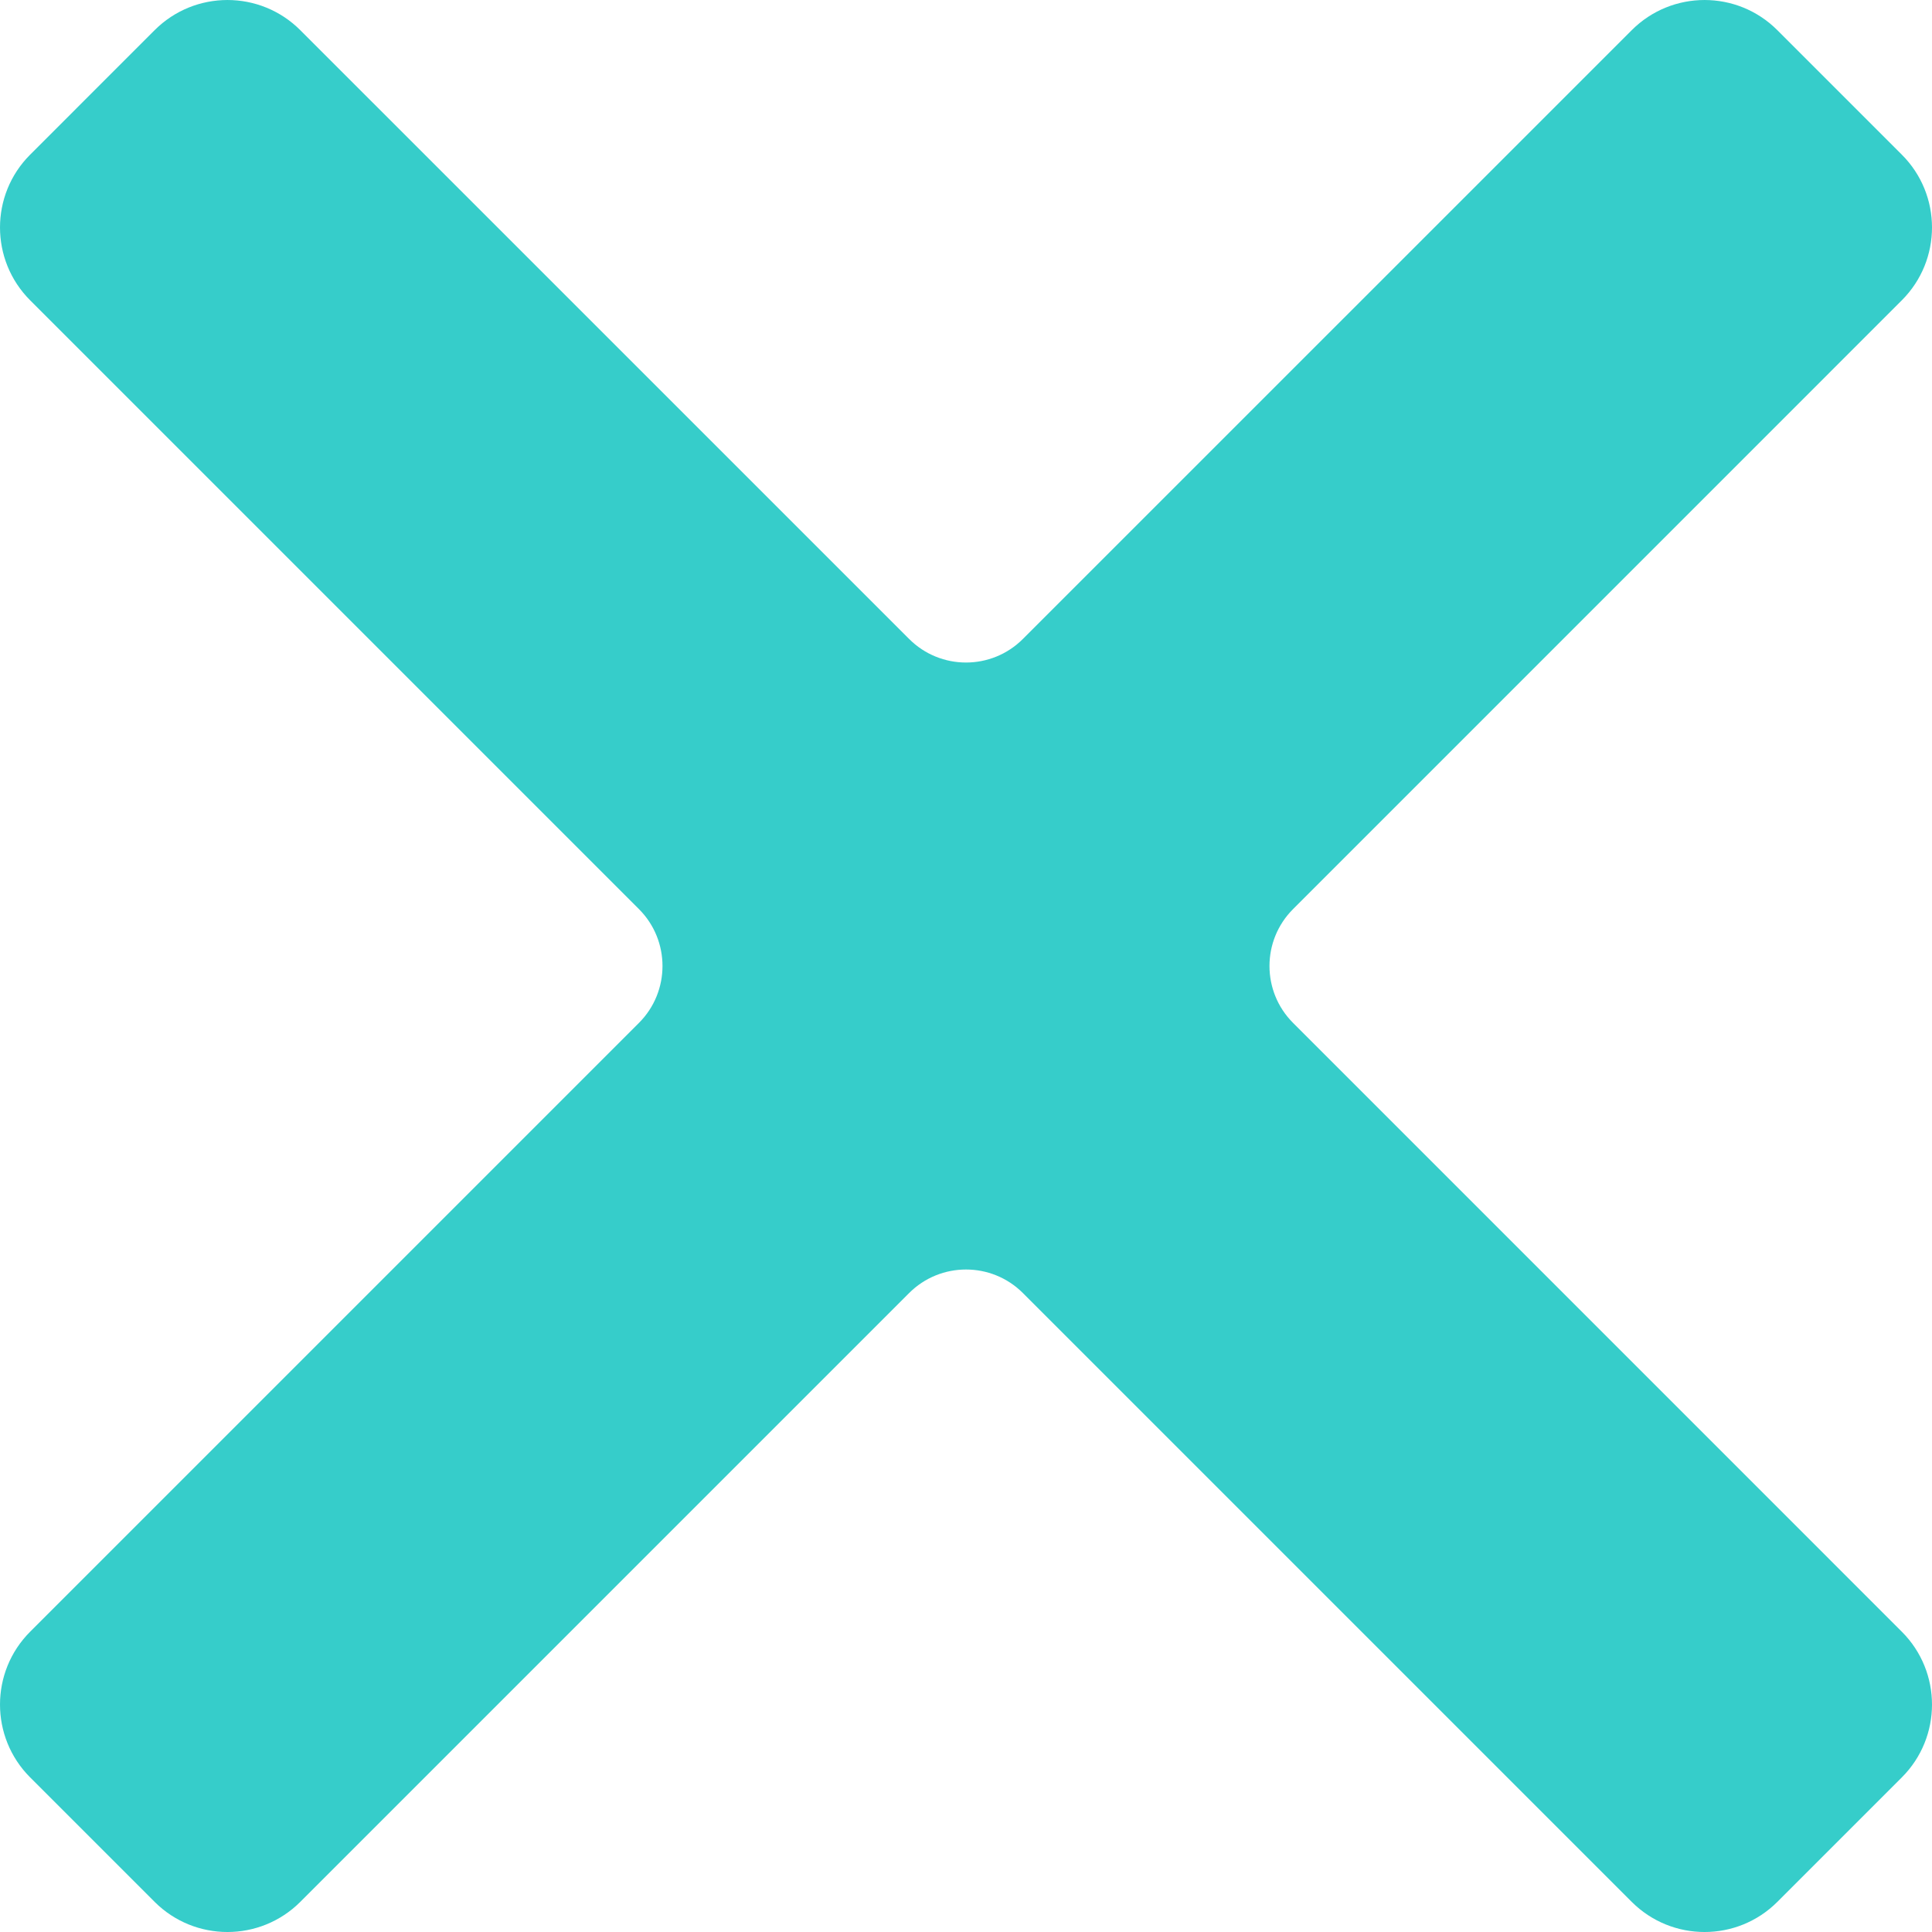
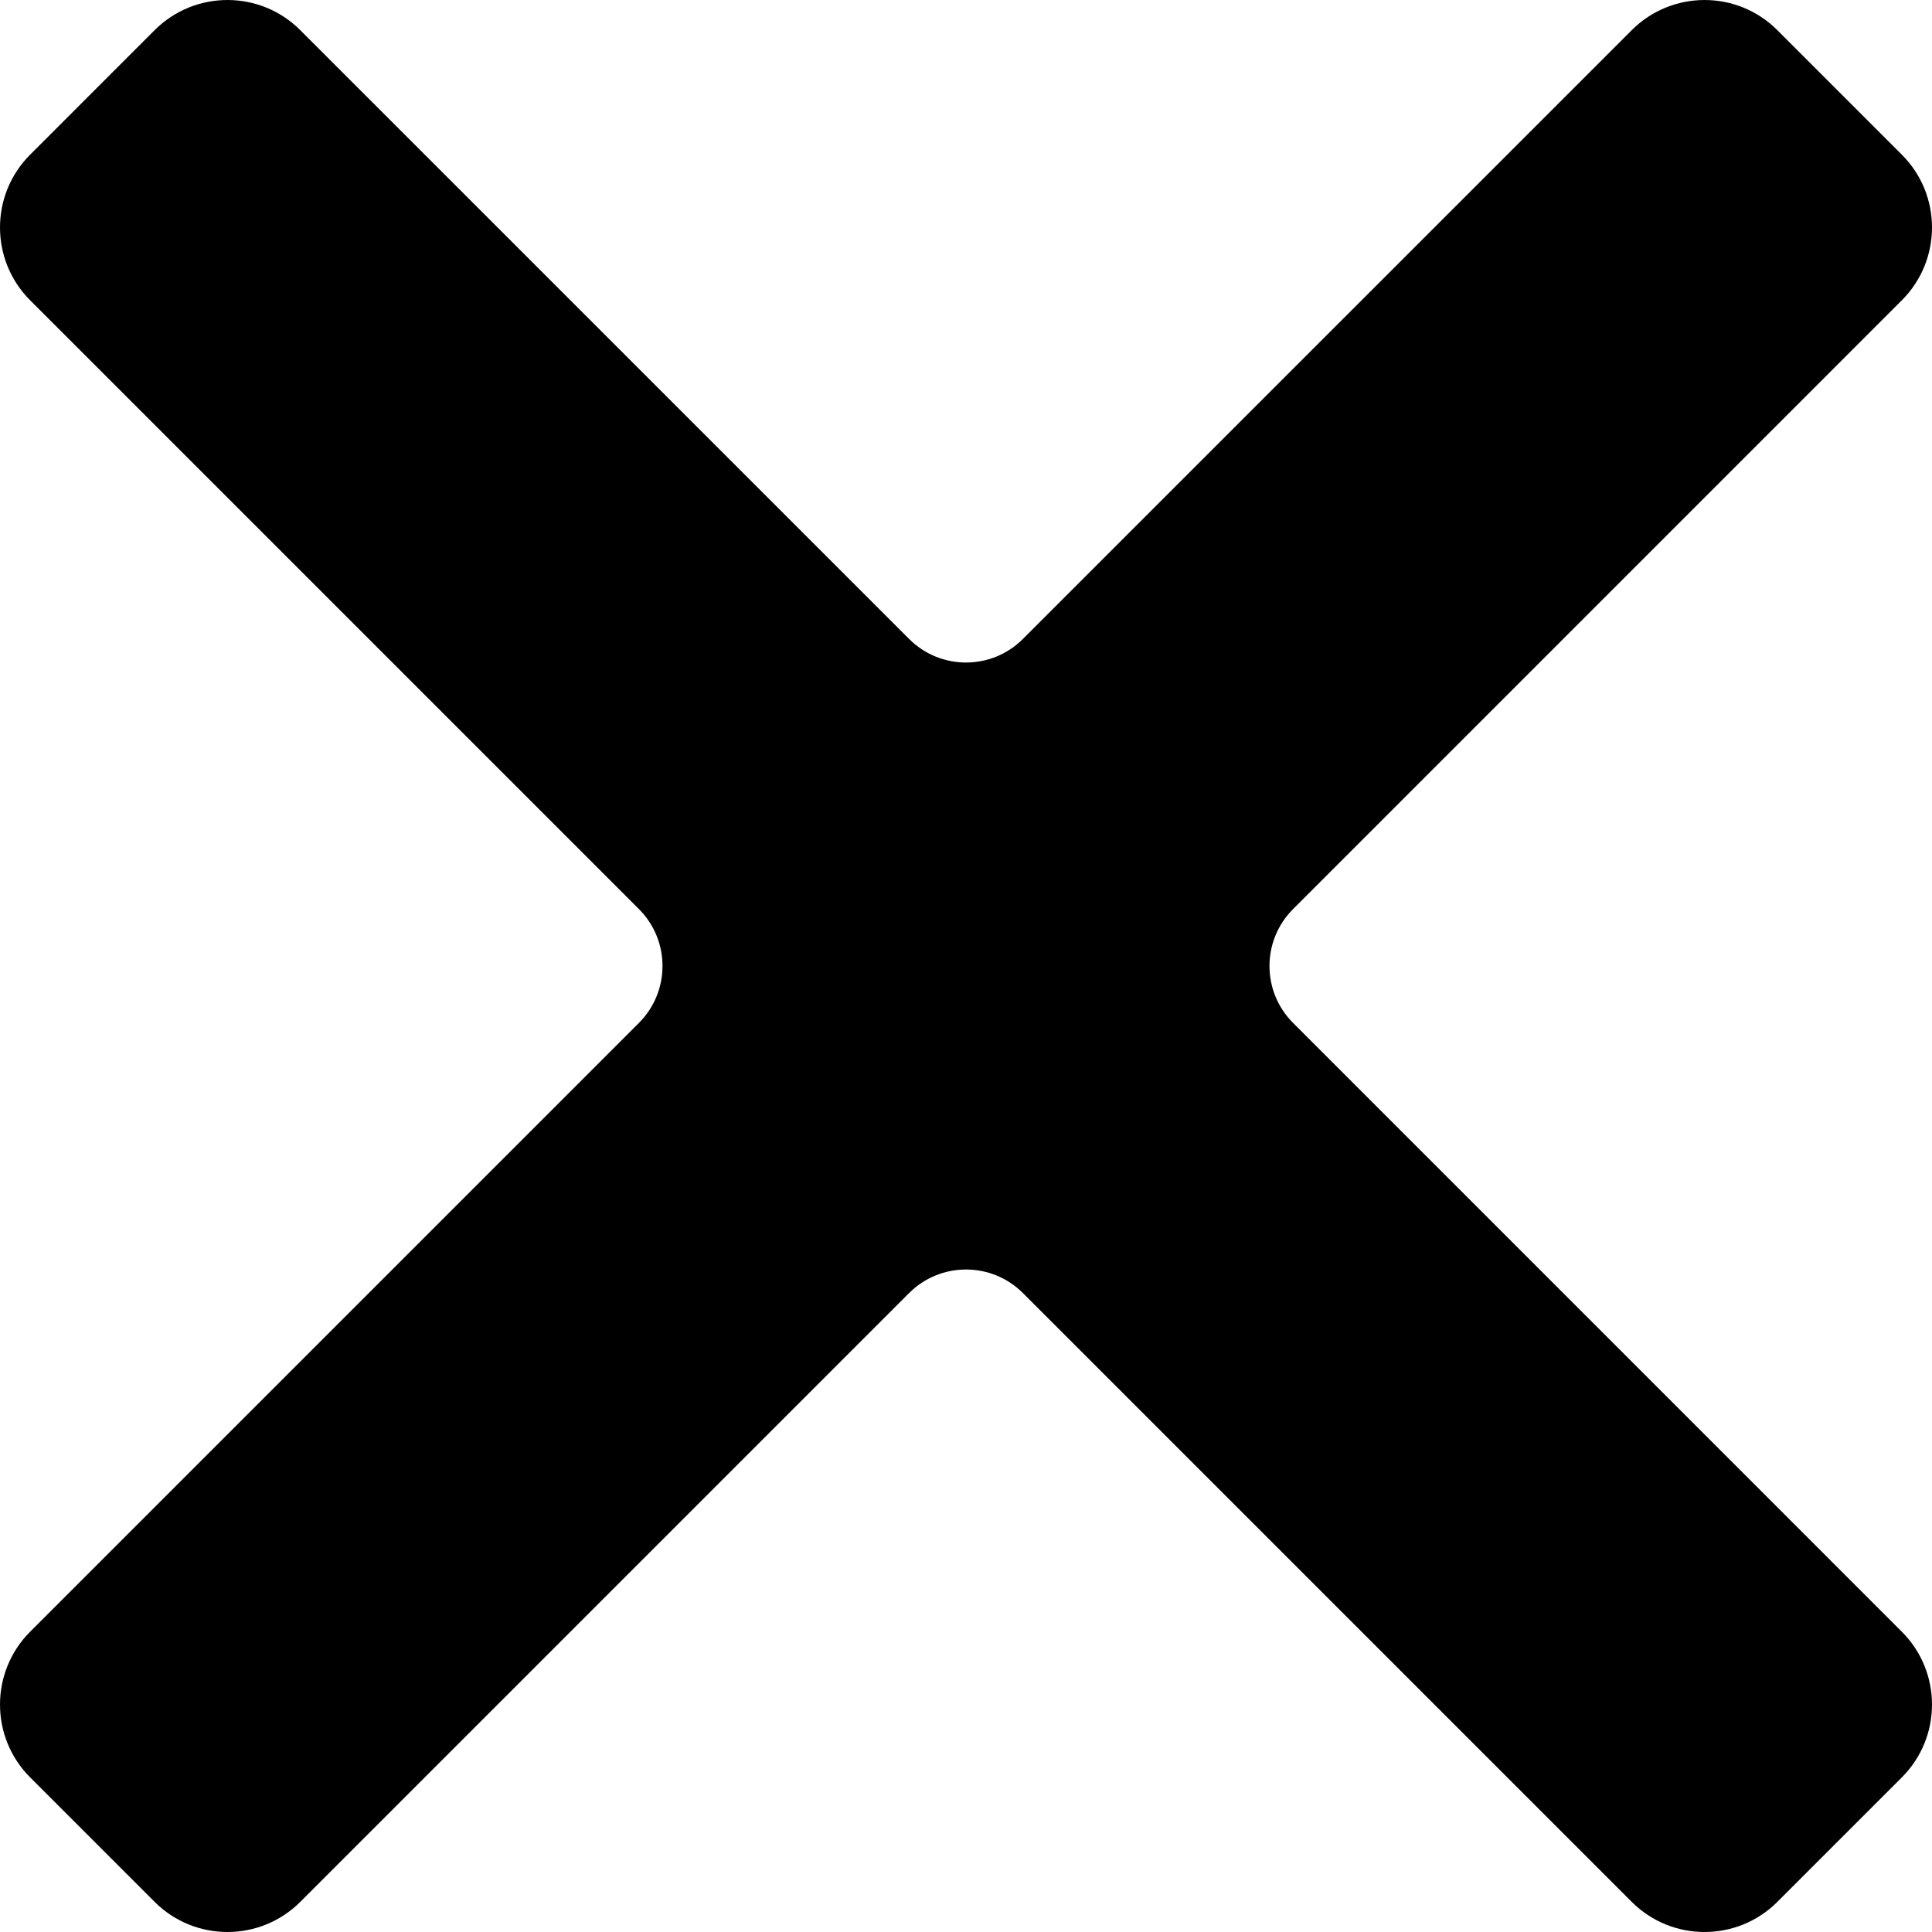
<svg xmlns="http://www.w3.org/2000/svg" width="100%" height="100%" viewBox="0 0 48 48" version="1.1" xml:space="preserve" style="fill-rule:evenodd;clip-rule:evenodd;stroke-linejoin:round;stroke-miterlimit:2;">
  <g transform="matrix(1.27895,0,0,1.27895,-6.92671,-6.46265)">
-     <path d="M17.828,22.713L6.001,10.886C5.221,10.105 5.221,8.838 6.001,8.058L8.42,5.639C9.201,4.858 10.468,4.858 11.249,5.639L23.076,17.465C23.686,18.076 24.677,18.076 25.287,17.465L37.114,5.639C37.895,4.858 39.162,4.858 39.942,5.639L42.361,8.058C43.142,8.838 43.142,10.105 42.361,10.886L30.535,22.713C29.924,23.323 29.924,24.314 30.535,24.924L42.361,36.751C43.142,37.532 43.142,38.799 42.361,39.58L39.942,41.999C39.162,42.779 37.895,42.779 37.114,41.999L25.287,30.172C24.677,29.562 23.686,29.562 23.076,30.172L11.249,41.999C10.468,42.779 9.201,42.779 8.42,41.999L6.001,39.58C5.221,38.799 5.221,37.532 6.001,36.751L17.828,24.924C18.438,24.314 18.438,23.323 17.828,22.713Z" style="fill:rgb(54,205,202);" />
+     <path d="M17.828,22.713L6.001,10.886C5.221,10.105 5.221,8.838 6.001,8.058L8.42,5.639C9.201,4.858 10.468,4.858 11.249,5.639L23.076,17.465C23.686,18.076 24.677,18.076 25.287,17.465L37.114,5.639C37.895,4.858 39.162,4.858 39.942,5.639L42.361,8.058C43.142,8.838 43.142,10.105 42.361,10.886L30.535,22.713C29.924,23.323 29.924,24.314 30.535,24.924L42.361,36.751C43.142,37.532 43.142,38.799 42.361,39.58L39.942,41.999C39.162,42.779 37.895,42.779 37.114,41.999L25.287,30.172C24.677,29.562 23.686,29.562 23.076,30.172L11.249,41.999C10.468,42.779 9.201,42.779 8.42,41.999L6.001,39.58C5.221,38.799 5.221,37.532 6.001,36.751L17.828,24.924C18.438,24.314 18.438,23.323 17.828,22.713Z" fill="currentColor" />
  </g>
</svg>
